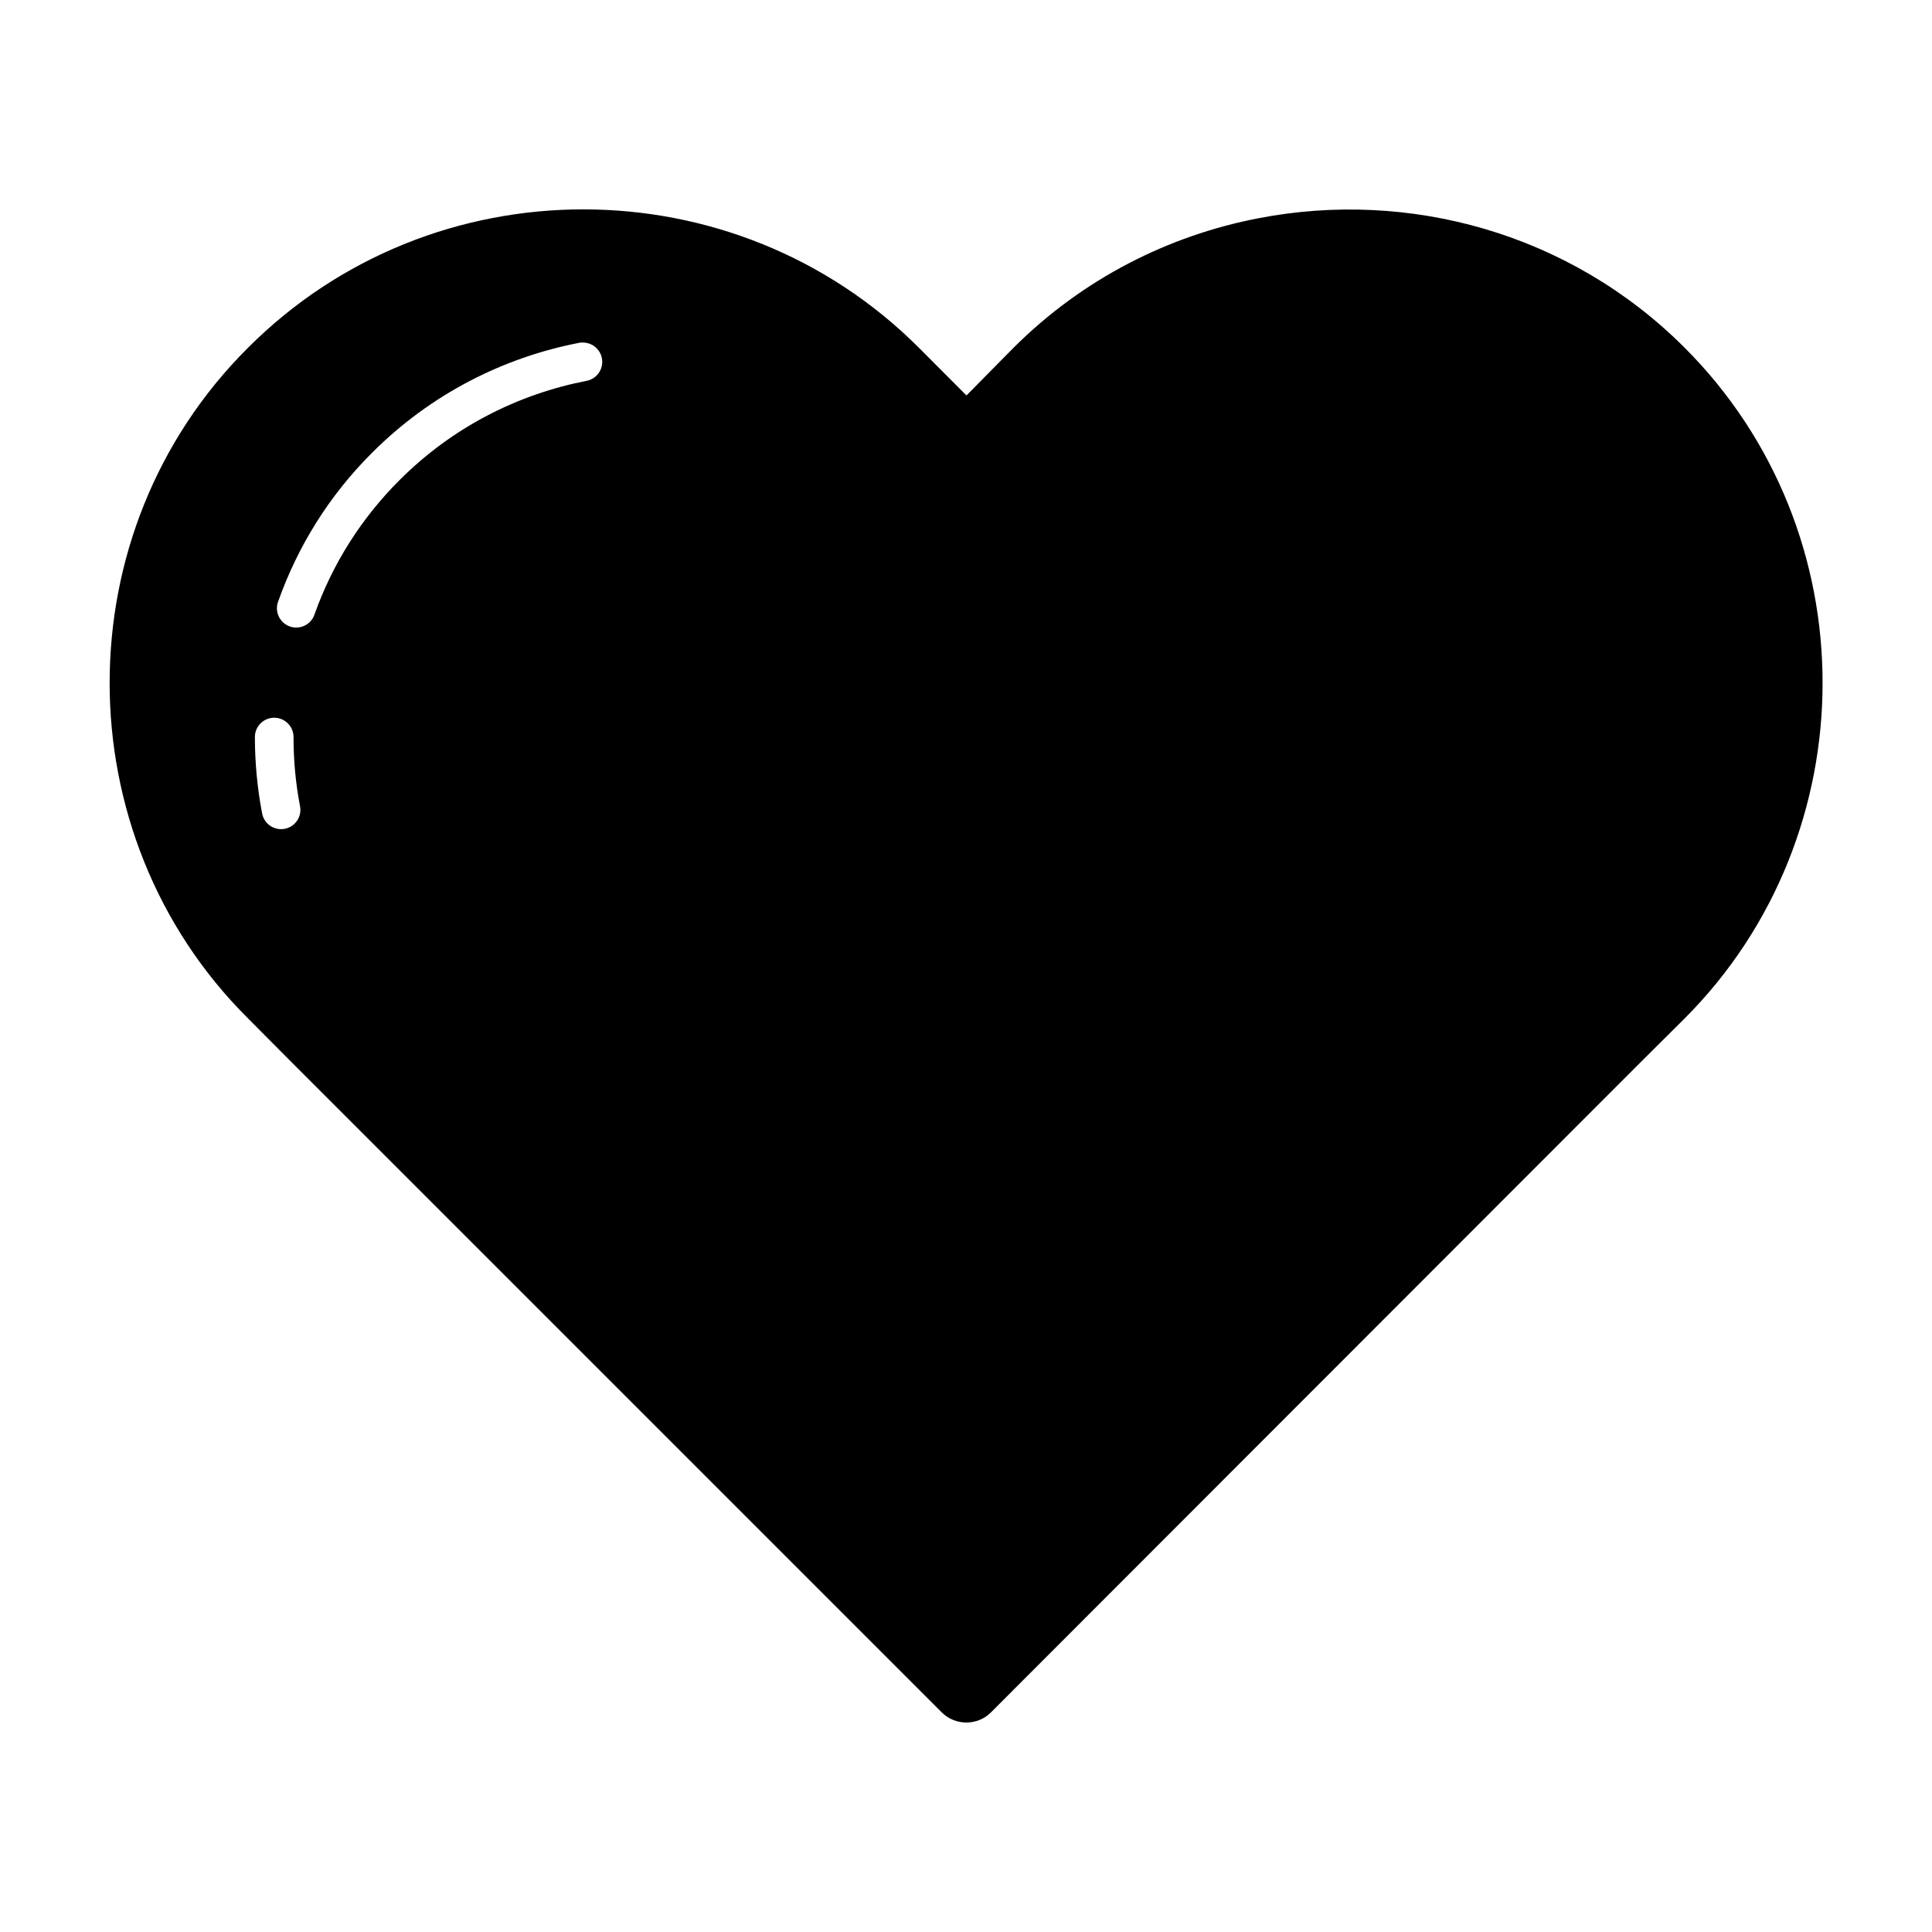
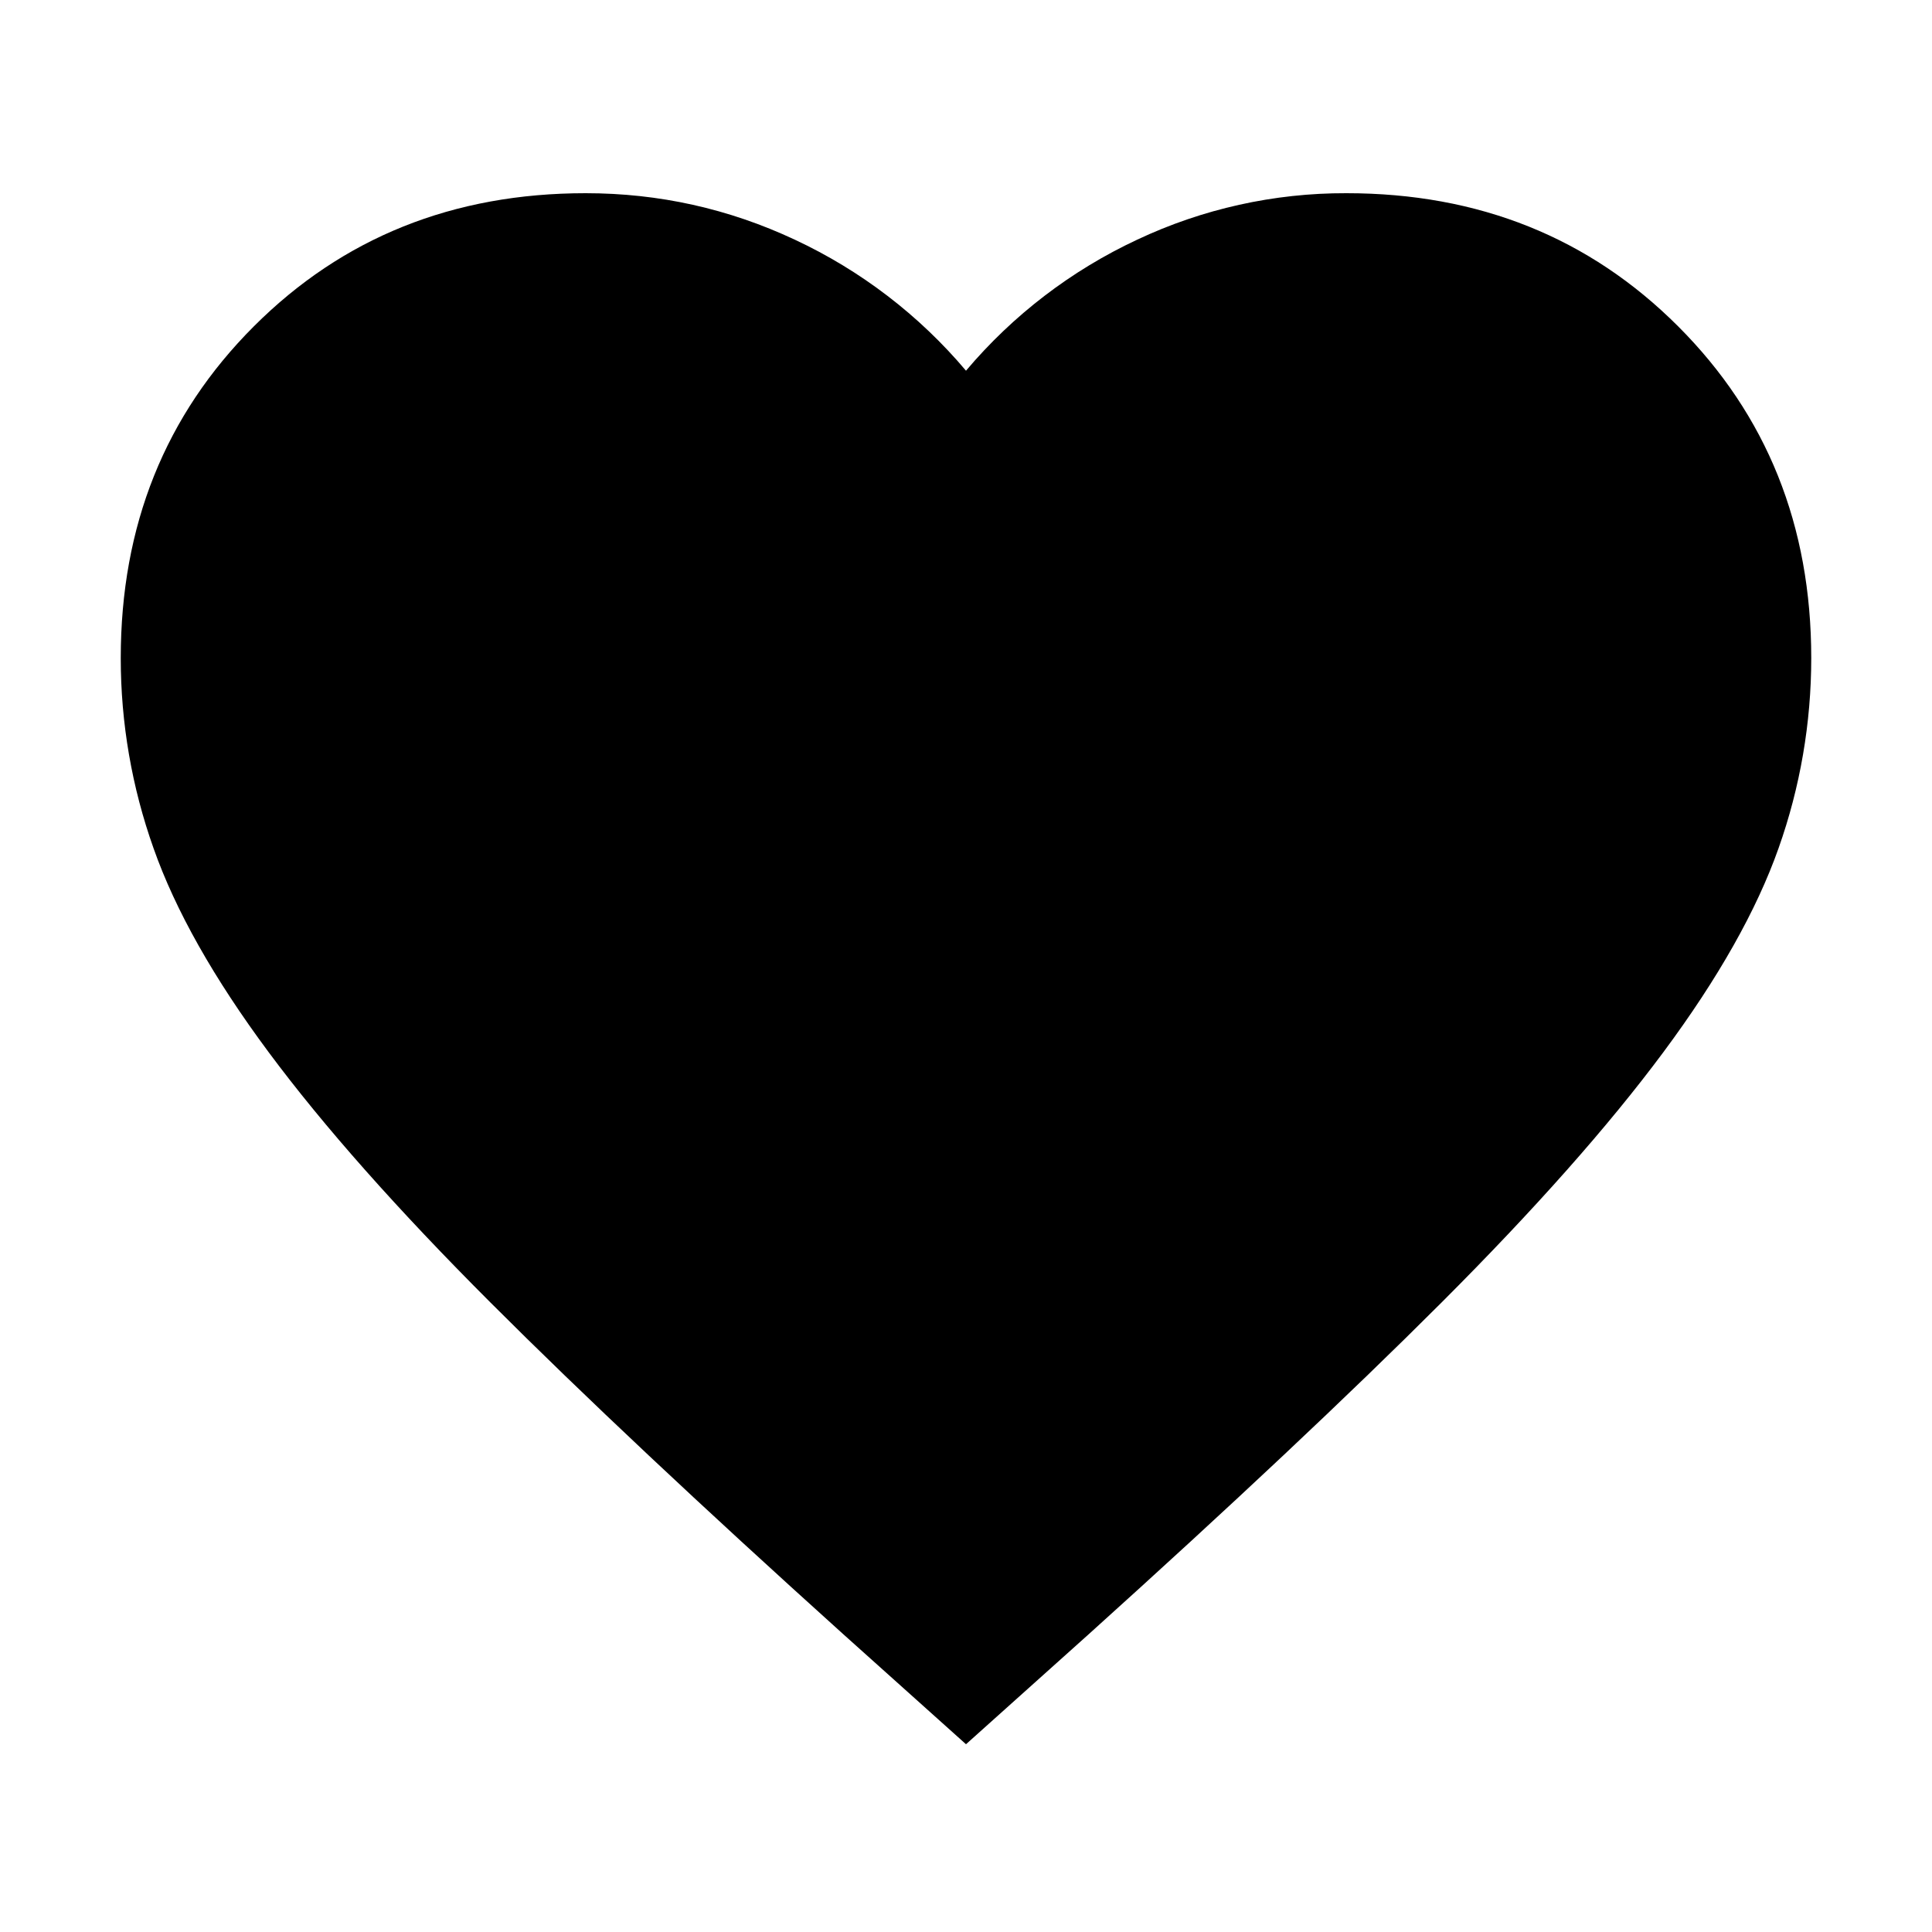
- <svg xmlns="http://www.w3.org/2000/svg" width="16" height="16" version="1.1" viewBox="0 0 16 16" xml:space="preserve">
-   <g transform="matrix(.4567 0 0 .4567 -2.9609 -2.9606)">
-     <path transform="matrix(2.1896 0 0 2.1896 6.4832 6.4826)" d="m4.83 1.734c-1.007 0-2.013 0.382-2.775 1.145-0.767 0.763-1.147 1.77-1.147 2.777 0 1.004 0.38 2.017 1.147 2.779l0.391 0.393 5.354 5.354c0.111 0.111 0.295 0.111 0.406 0l5.35-5.354 0.395-0.393c0.763-0.763 1.143-1.776 1.143-2.779 0-1.008-0.38-2.014-1.143-2.777-0.954-0.954-2.287-1.311-3.527-1.072-0.744 0.143-1.456 0.5-2.029 1.072l-0.391 0.396-0.395-0.396c-0.763-0.763-1.771-1.145-2.777-1.145zm-0.016 1.103a0.16 0.16 0 0 1 0.016 0 0.16 0.16 0 0 1 0.033 0.316c-0.571 0.11-1.114 0.383-1.553 0.822-0.324 0.323-0.558 0.702-0.703 1.107a0.16 0.16 0 1 1-0.301-0.107c0.16-0.449 0.418-0.87 0.777-1.227 0.485-0.485 1.088-0.789 1.719-0.91a0.16 0.16 0 0 1 0.012-0.002zm-2.545 3.107a0.16 0.16 0 0 1 0.162 0.162c0 0.19 0.017 0.379 0.053 0.566a0.16 0.16 0 1 1-0.314 0.061c-0.039-0.207-0.059-0.418-0.059-0.627a0.16 0.16 0 0 1 0.158-0.162z" stroke-width=".474" />
-   </g>
+ <svg xmlns="http://www.w3.org/2000/svg" viewBox="0 0 16 16" height="16" width="16" xml:space="preserve" style="fill-rule:evenodd;clip-rule:evenodd;stroke-linejoin:round;stroke-miterlimit:2">
+   <path d="m12 21-1.45-1.3c-1.683-1.517-3.075-2.825-4.175-3.925-1.1-1.1-1.975-2.087-2.625-2.962-.65-.875-1.104-1.68-1.362-2.413A6.706 6.706 0 0 1 2 8.15c0-1.567.525-2.875 1.575-3.925C4.625 3.175 5.933 2.65 7.5 2.65c.867 0 1.692.183 2.475.55A5.936 5.936 0 0 1 12 4.75a5.936 5.936 0 0 1 2.025-1.55 5.762 5.762 0 0 1 2.475-.55c1.567 0 2.875.525 3.925 1.575C21.475 5.275 22 6.583 22 8.15a6.73 6.73 0 0 1-.387 2.25c-.259.733-.713 1.538-1.363 2.413-.65.875-1.525 1.862-2.625 2.962s-2.492 2.408-4.175 3.925L12 21Z" style="fill-rule:nonzero" transform="matrix(.7 0 0 .7 -.4 -.255)" />
</svg>
